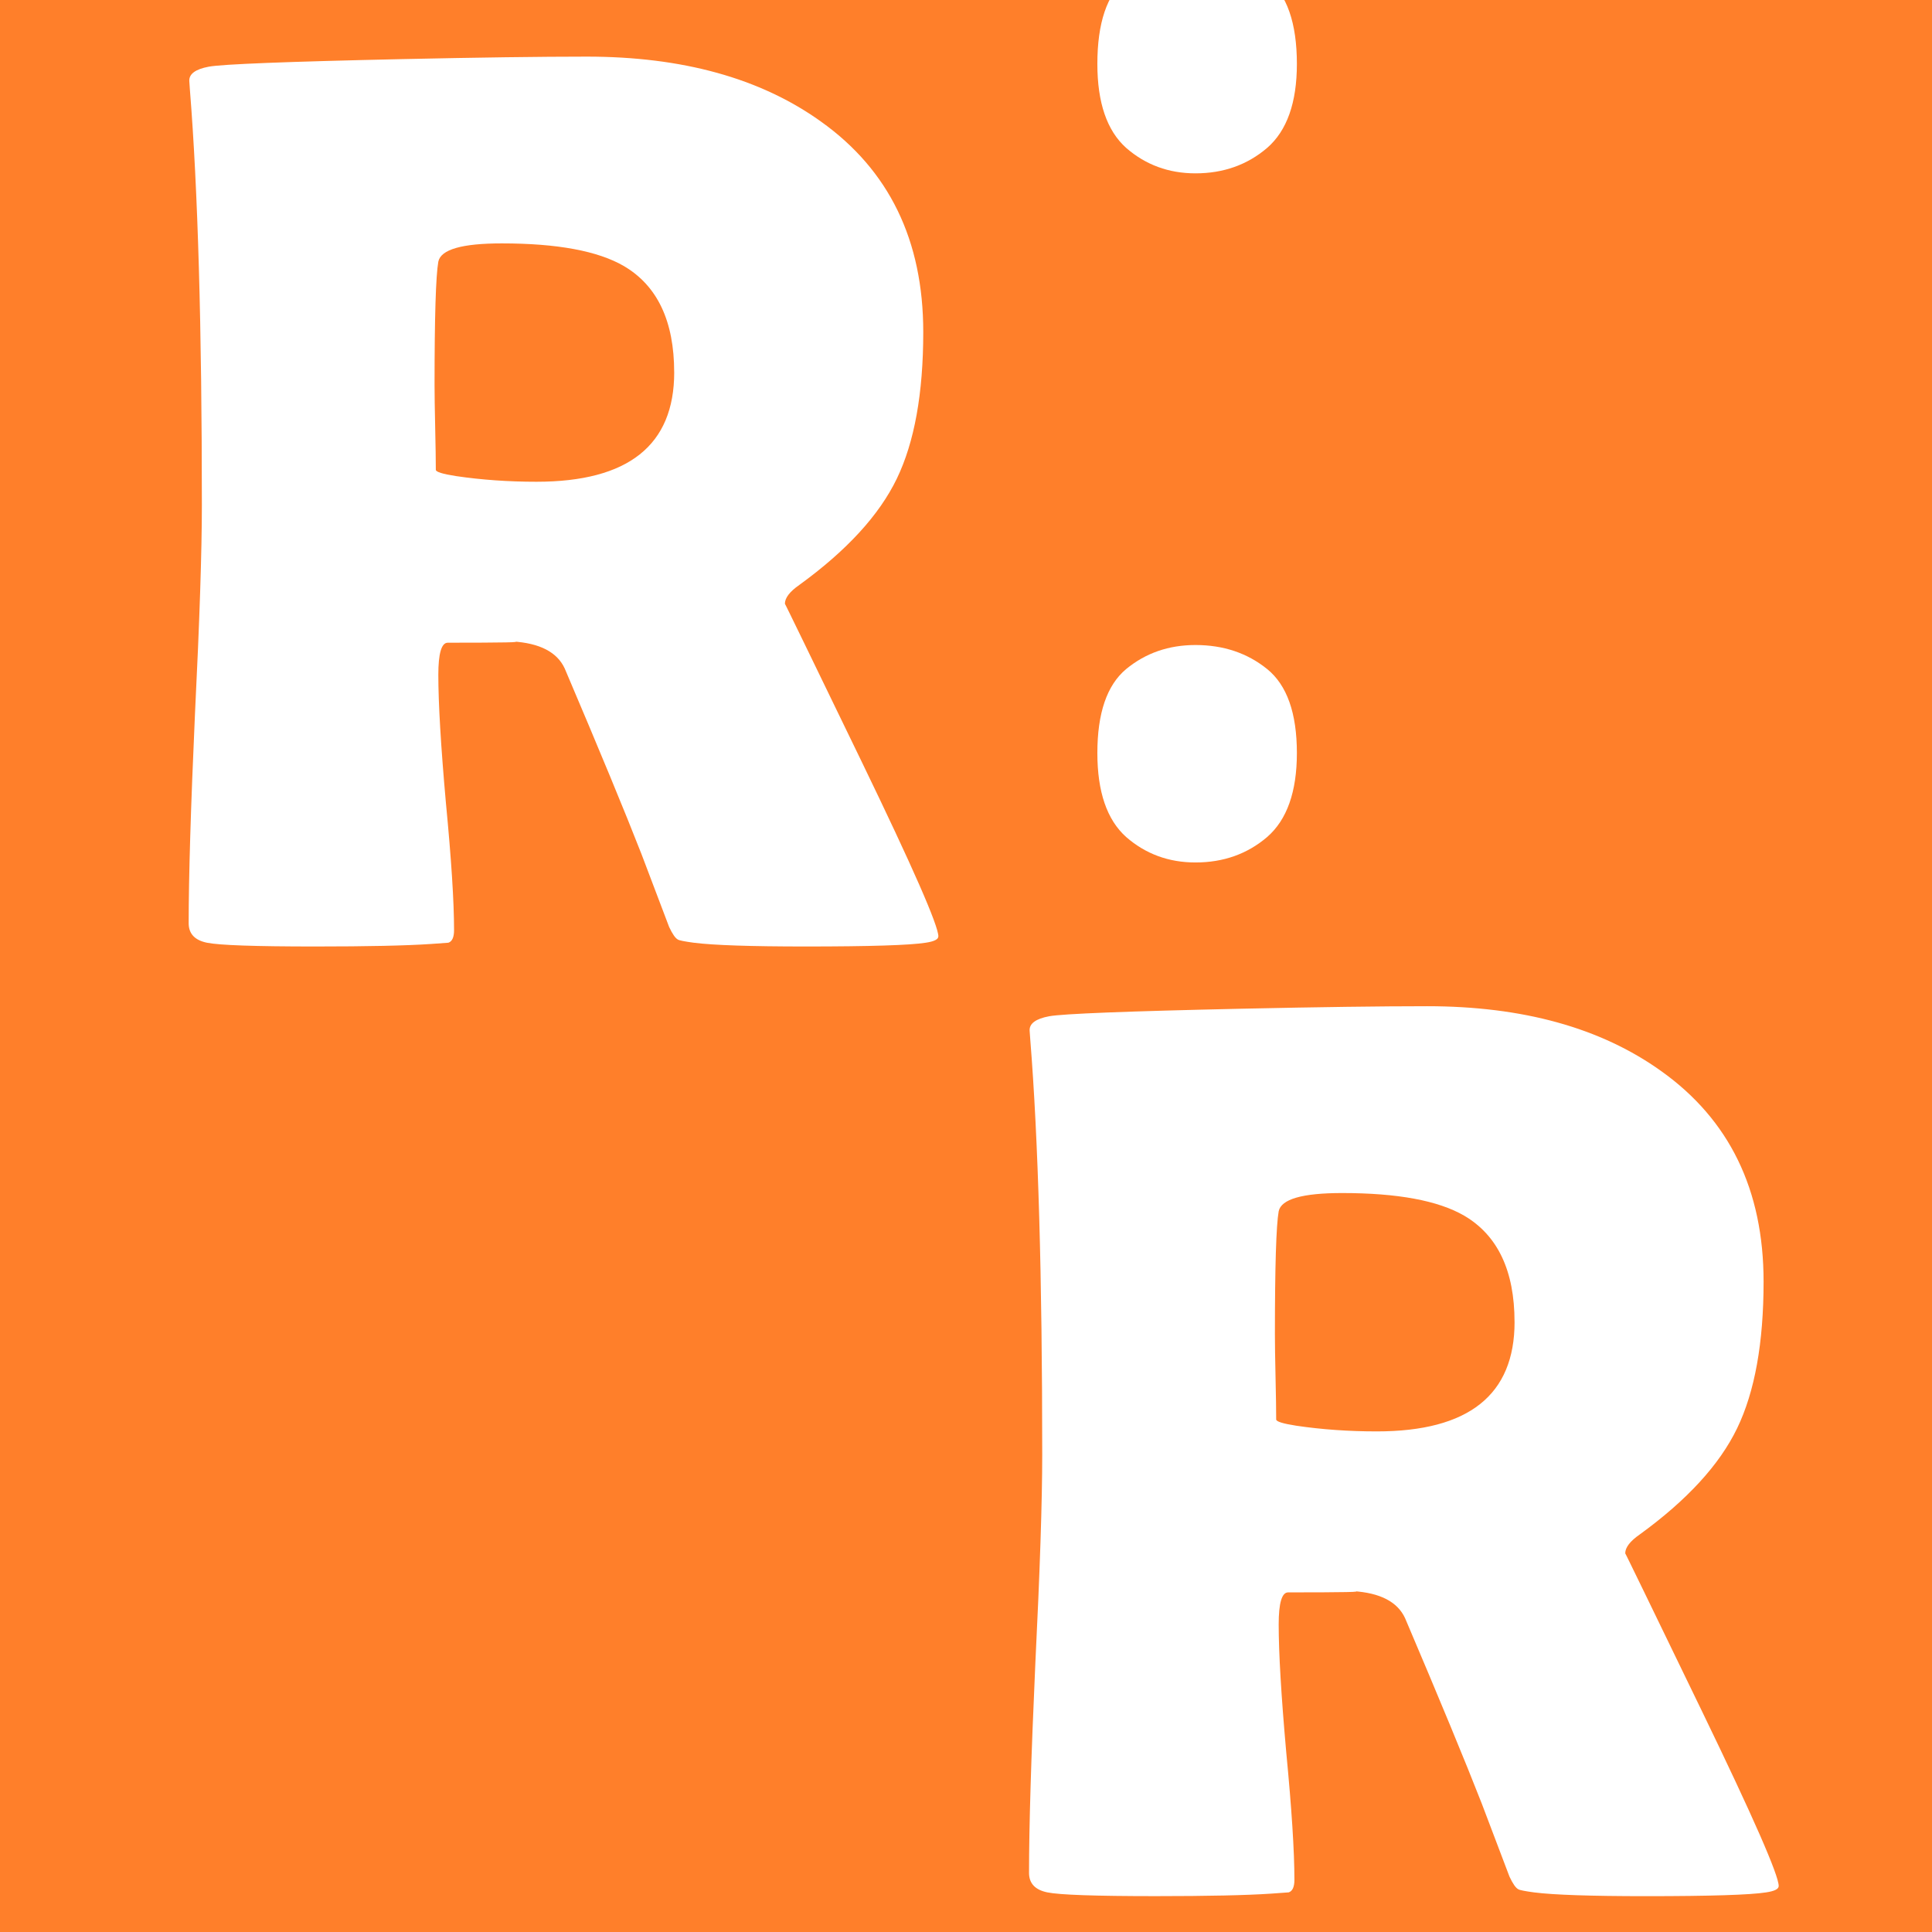
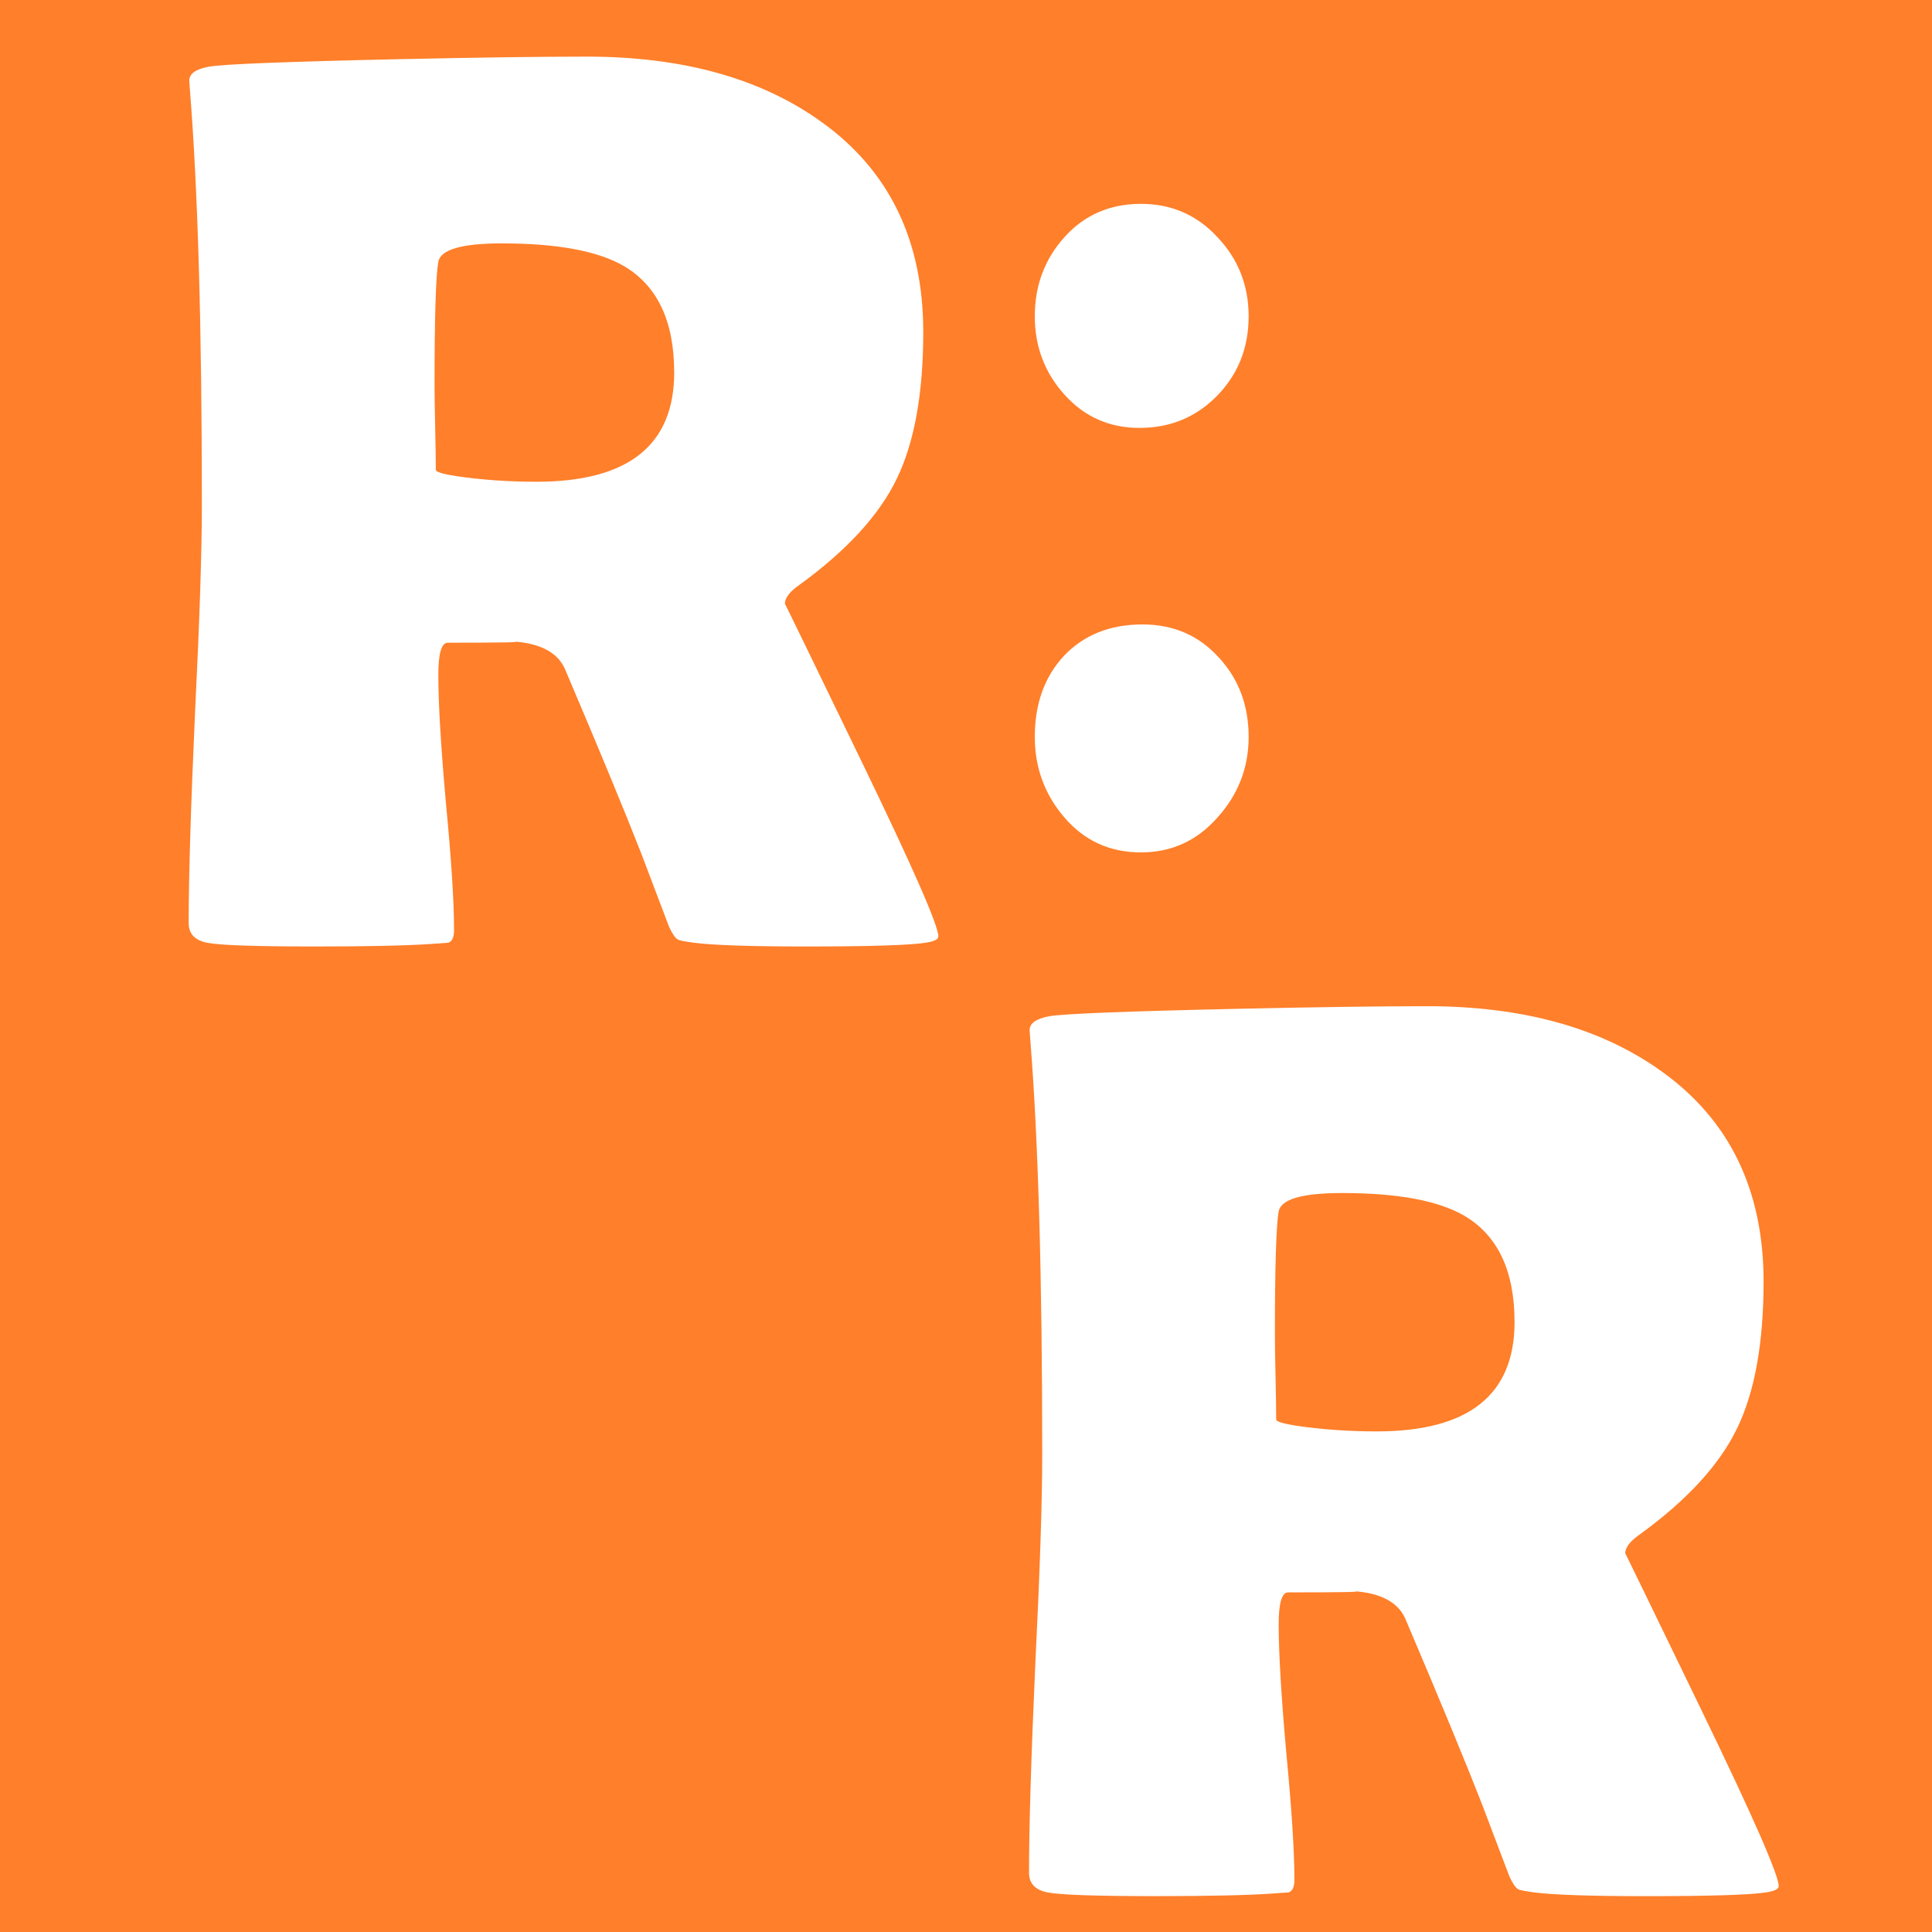
<svg xmlns="http://www.w3.org/2000/svg" width="64.0px" height="64.0px" viewBox="0 0 64.0 64.0" version="1.1" id="SVGRoot">
  <defs id="defs41" />
  <g id="layer1">
    <text xml:space="preserve" style="font-style:normal;font-weight:normal;font-size:40px;line-height:1.25;font-family:sans-serif;fill:#000000;fill-opacity:1;stroke:none" x="0.902" y="45.418" id="text987">
      <tspan x="0.902" y="45.418" id="tspan989" />
    </text>
    <rect style="fill:#ff7f2a;stroke:none;stroke-width:1.016" id="rect9594" width="65" height="65" x="0" y="0" />
    <text xml:space="preserve" style="font-style:normal;font-weight:normal;font-size:40px;line-height:1.25;font-family:sans-serif;fill:#000000;fill-opacity:1;stroke:none" x="2.369" y="27.765" id="text9972">
      <tspan x="2.369" y="27.765" style="font-style:normal;font-variant:normal;font-weight:normal;font-stretch:normal;font-size:34.667px;font-family:'Berlin Sans FB Demi';-inkscape-font-specification:'Berlin Sans FB Demi';fill:#ffffff" id="tspan2" />
    </text>
    <g aria-label="R" id="text9972-9" style="font-size:42.667px;line-height:1.25" transform="translate(-1.251931,-0.7702974)">
      <path d="m 32.335,31.791 q 0,0.146 -0.417,0.208 -0.792,0.125 -3.979,0.125 -2.729,0 -3.708,-0.125 -0.458,-0.062 -0.521,-0.104 -0.125,-0.062 -0.292,-0.417 -0.312,-0.813 -0.917,-2.417 -0.813,-2.083 -2.542,-6.146 -0.375,-0.813 -1.729,-0.896 0.625,0.042 -2.146,0.042 -0.312,0 -0.312,1.063 0,1.417 0.25,4.229 0.271,2.813 0.271,4.229 0,0.354 -0.188,0.417 -0.292,0.021 -0.583,0.042 -1.229,0.083 -3.833,0.083 -2.979,0 -3.583,-0.125 -0.604,-0.125 -0.604,-0.646 0,-2.292 0.208,-6.917 0.229,-4.625 0.229,-6.938 0,-8.813 -0.396,-13.75 L 7.523,3.458 Q 7.502,3.104 8.169,2.979 8.856,2.854 14.544,2.729 q 3.854,-0.083 6.146,-0.083 4.75,0 7.75,2.146 3.396,2.417 3.396,6.979 0,3.042 -0.875,4.854 -0.875,1.813 -3.229,3.521 -0.479,0.333 -0.479,0.625 0,-0.021 2.542,5.229 2.542,5.25 2.542,5.792 z M 23.585,13.104 q 0,-2.542 -1.667,-3.521 -1.292,-0.75 -4.042,-0.75 -1.979,0 -2.104,0.604 -0.125,0.708 -0.125,4.083 0,0.479 0.021,1.417 0.021,0.938 0.021,1.396 0,0.104 0.667,0.208 1.271,0.188 2.667,0.188 4.563,0 4.563,-3.625 z" style="font-family:'Berlin Sans FB Demi';-inkscape-font-specification:'Berlin Sans FB Demi';fill:#ffffff" id="path833" />
    </g>
    <g aria-label="R" id="text9972-9-5" style="font-size:42.667px;line-height:1.25">
      <path d="m 58.921,62.48 q 0,0.146 -0.417,0.208 -0.792,0.125 -3.979,0.125 -2.729,0 -3.708,-0.125 -0.458,-0.062 -0.521,-0.104 -0.125,-0.062 -0.292,-0.417 -0.312,-0.812 -0.917,-2.417 -0.813,-2.083 -2.542,-6.146 -0.375,-0.813 -1.729,-0.896 0.625,0.042 -2.146,0.042 -0.312,0 -0.312,1.062 0,1.417 0.25,4.229 0.271,2.813 0.271,4.229 0,0.354 -0.188,0.417 -0.292,0.021 -0.583,0.042 -1.229,0.083 -3.833,0.083 -2.979,0 -3.583,-0.125 -0.604,-0.125 -0.604,-0.646 0,-2.292 0.208,-6.917 0.229,-4.625 0.229,-6.938 0,-8.813 -0.396,-13.75 l -0.021,-0.292 q -0.021,-0.354 0.646,-0.479 0.688,-0.125 6.375,-0.25 3.854,-0.083 6.146,-0.083 4.75,0 7.75,2.146 3.396,2.417 3.396,6.979 0,3.042 -0.875,4.854 -0.875,1.813 -3.229,3.521 -0.479,0.333 -0.479,0.625 0,-0.021 2.542,5.229 2.542,5.25 2.542,5.792 z M 50.171,43.792 q 0,-2.542 -1.667,-3.521 -1.292,-0.75 -4.042,-0.75 -1.979,0 -2.104,0.604 -0.125,0.708 -0.125,4.083 0,0.479 0.021,1.417 0.021,0.938 0.021,1.396 0,0.104 0.667,0.208 1.271,0.188 2.667,0.188 4.563,0 4.563,-3.625 z" style="font-family:'Berlin Sans FB Demi';-inkscape-font-specification:'Berlin Sans FB Demi';fill:#ffffff" id="path854" />
-       <text xml:space="preserve" style="font-size:53.333px;line-height:1.25;font-family:'Agency FB';-inkscape-font-specification:'Agency FB';stroke:none;stroke-opacity:1;fill:#ffffff;fill-opacity:1" x="32.508" y="27.82" id="text1591">
-         <tspan id="tspan1589" x="32.508" y="27.82" style="font-style:normal;font-variant:normal;font-weight:normal;font-stretch:normal;font-size:53.333px;font-family:'Berlin Sans FB';-inkscape-font-specification:'Berlin Sans FB';stroke:none;stroke-opacity:1;fill:#ffffff;fill-opacity:1">:</tspan>
-       </text>
+       <g aria-label=":" id="text1591" style="font-size:53.333px;font-family:'Agency FB';-inkscape-font-specification:'Agency FB';fill:#ffffff">
+         <path d="m 41.363,10.477 q 0,1.562 -1.042,2.63 -1.042,1.068 -2.578,1.068 -1.484,0 -2.474,-1.094 -0.99,-1.094 -0.99,-2.604 0,-1.536 0.99,-2.63 0.99,-1.094 2.526,-1.094 1.51,0 2.526,1.094 1.042,1.094 1.042,2.63 z m 0,13.932 q 0,1.536 -1.042,2.682 -1.016,1.146 -2.526,1.146 -1.536,0 -2.526,-1.146 -0.99,-1.146 -0.99,-2.682 0,-1.641 0.964,-2.682 0.99,-1.042 2.604,-1.042 1.536,0 2.526,1.094 0.99,1.068 0.99,2.63 z" style="font-family:'Berlin Sans FB';-inkscape-font-specification:'Berlin Sans FB'" id="path834" />
+       </g>
    </g>
  </g>
</svg>
